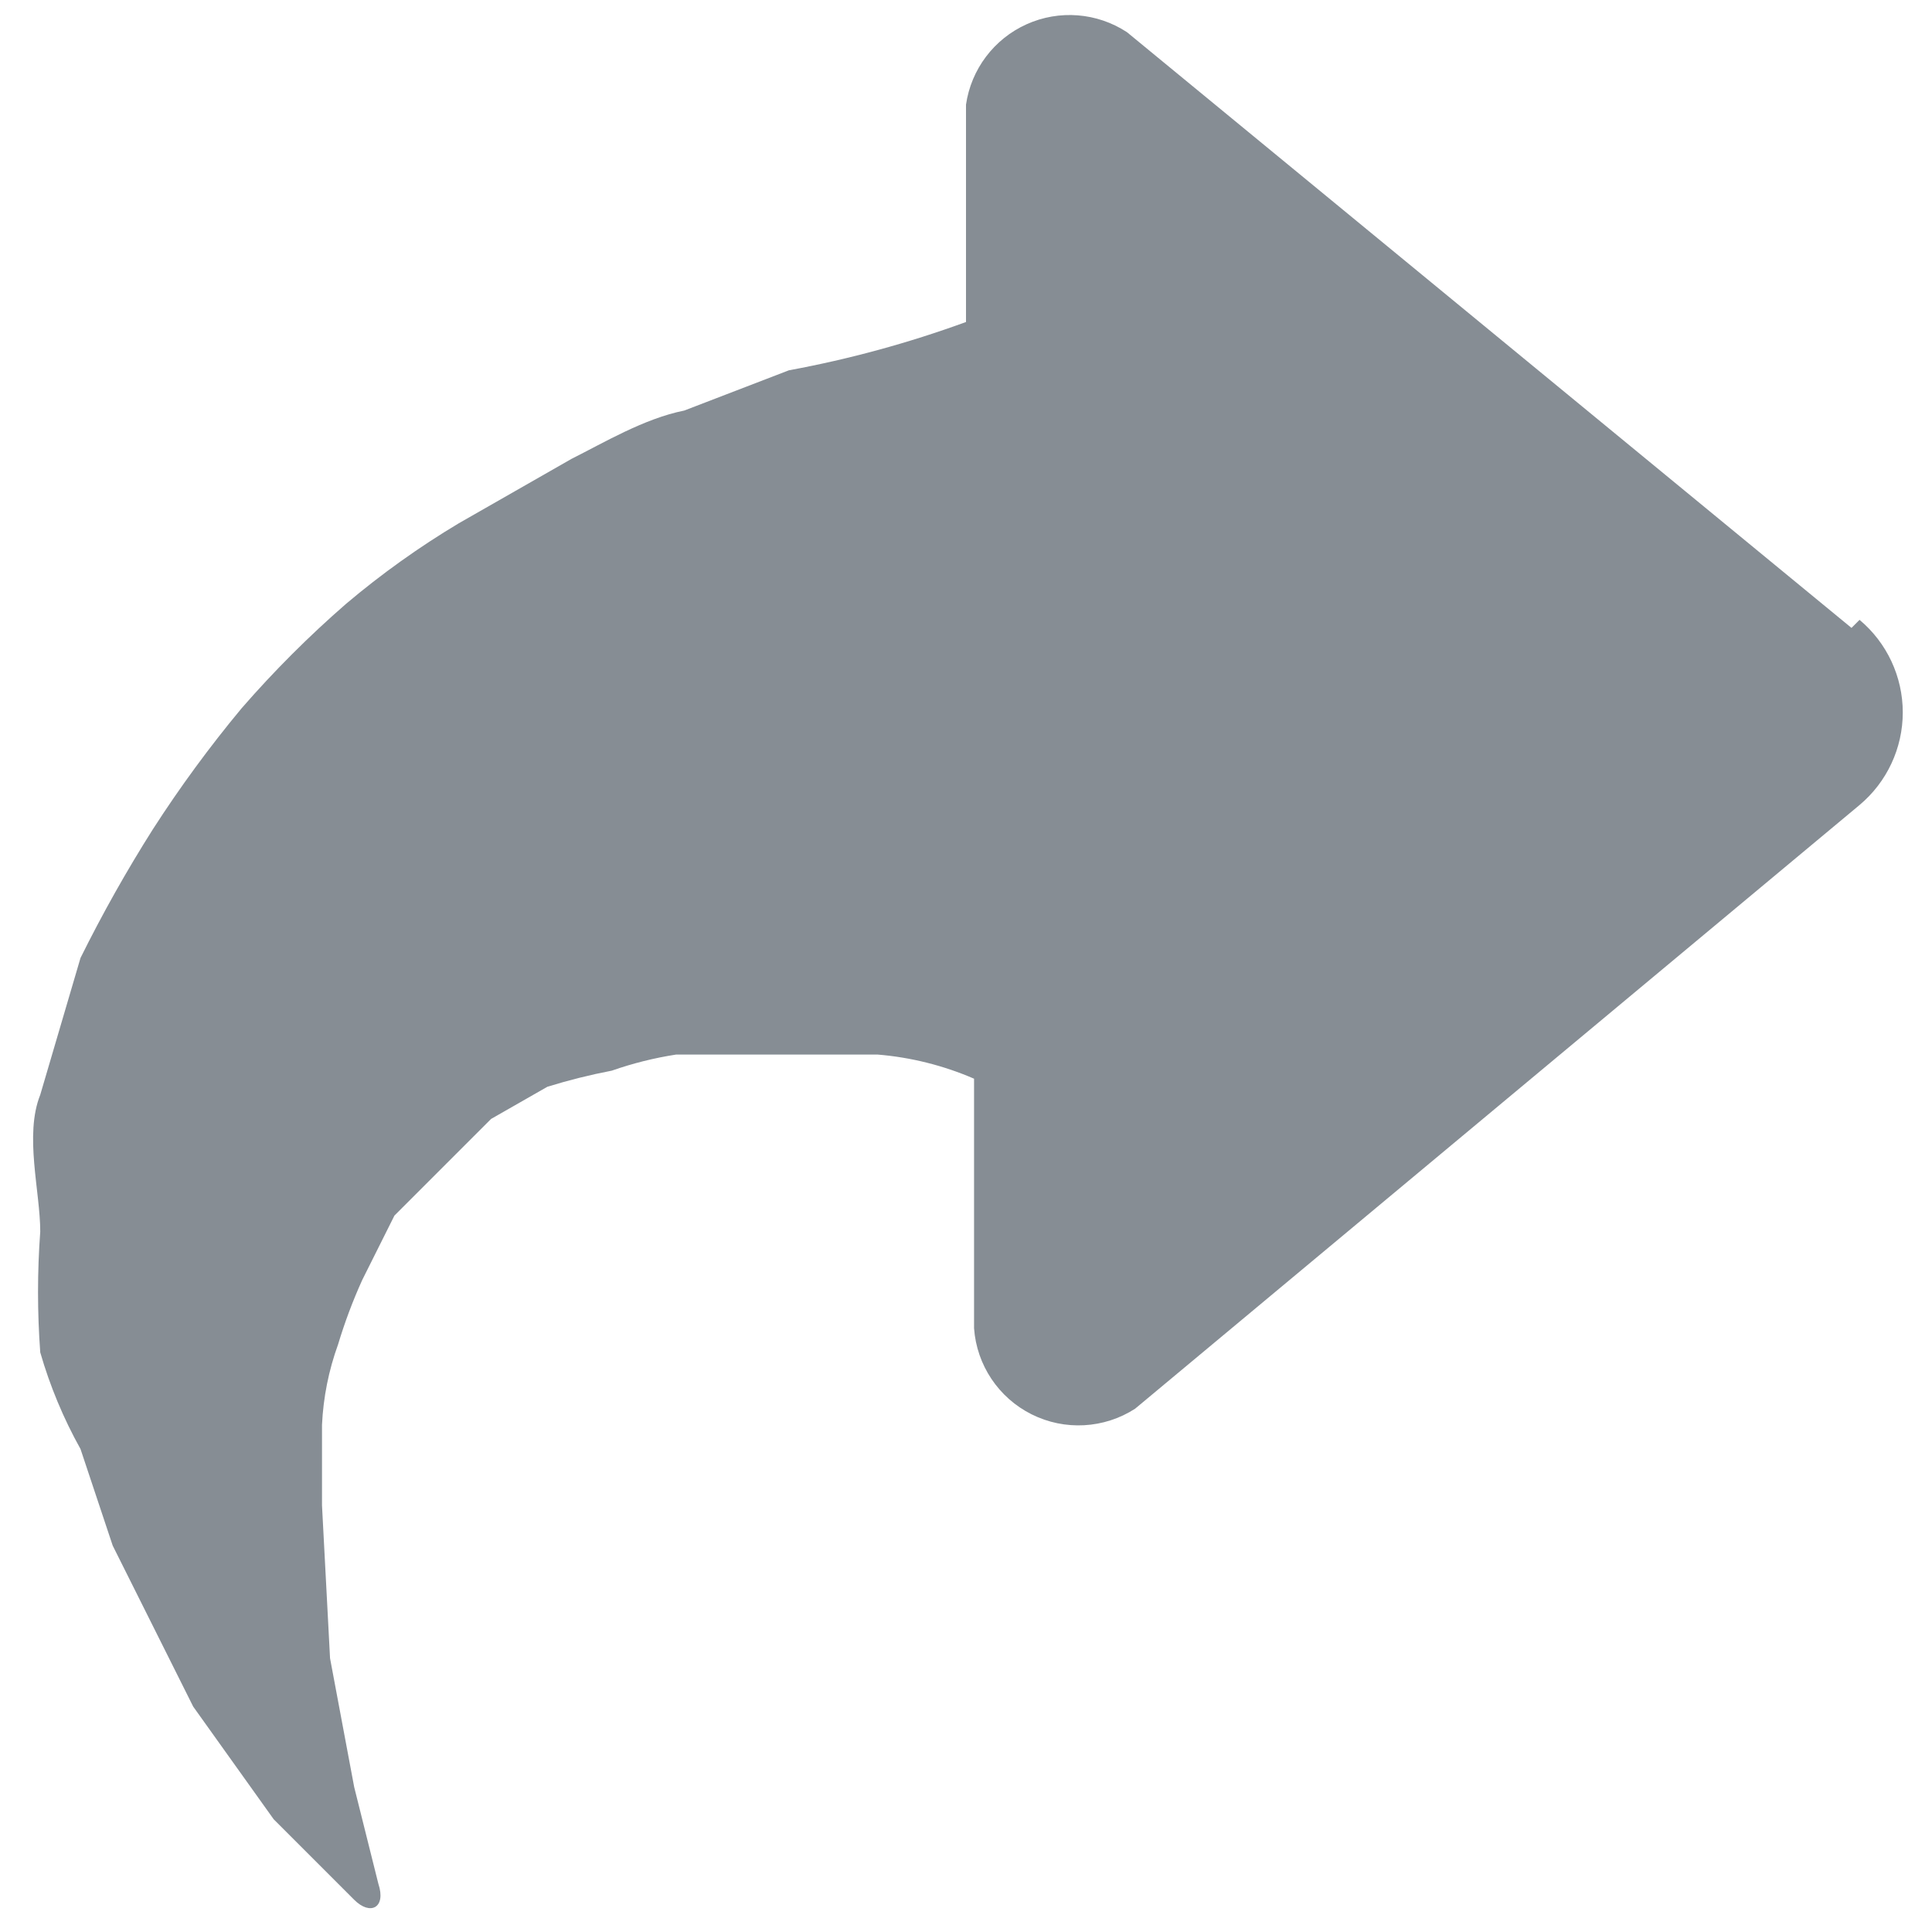
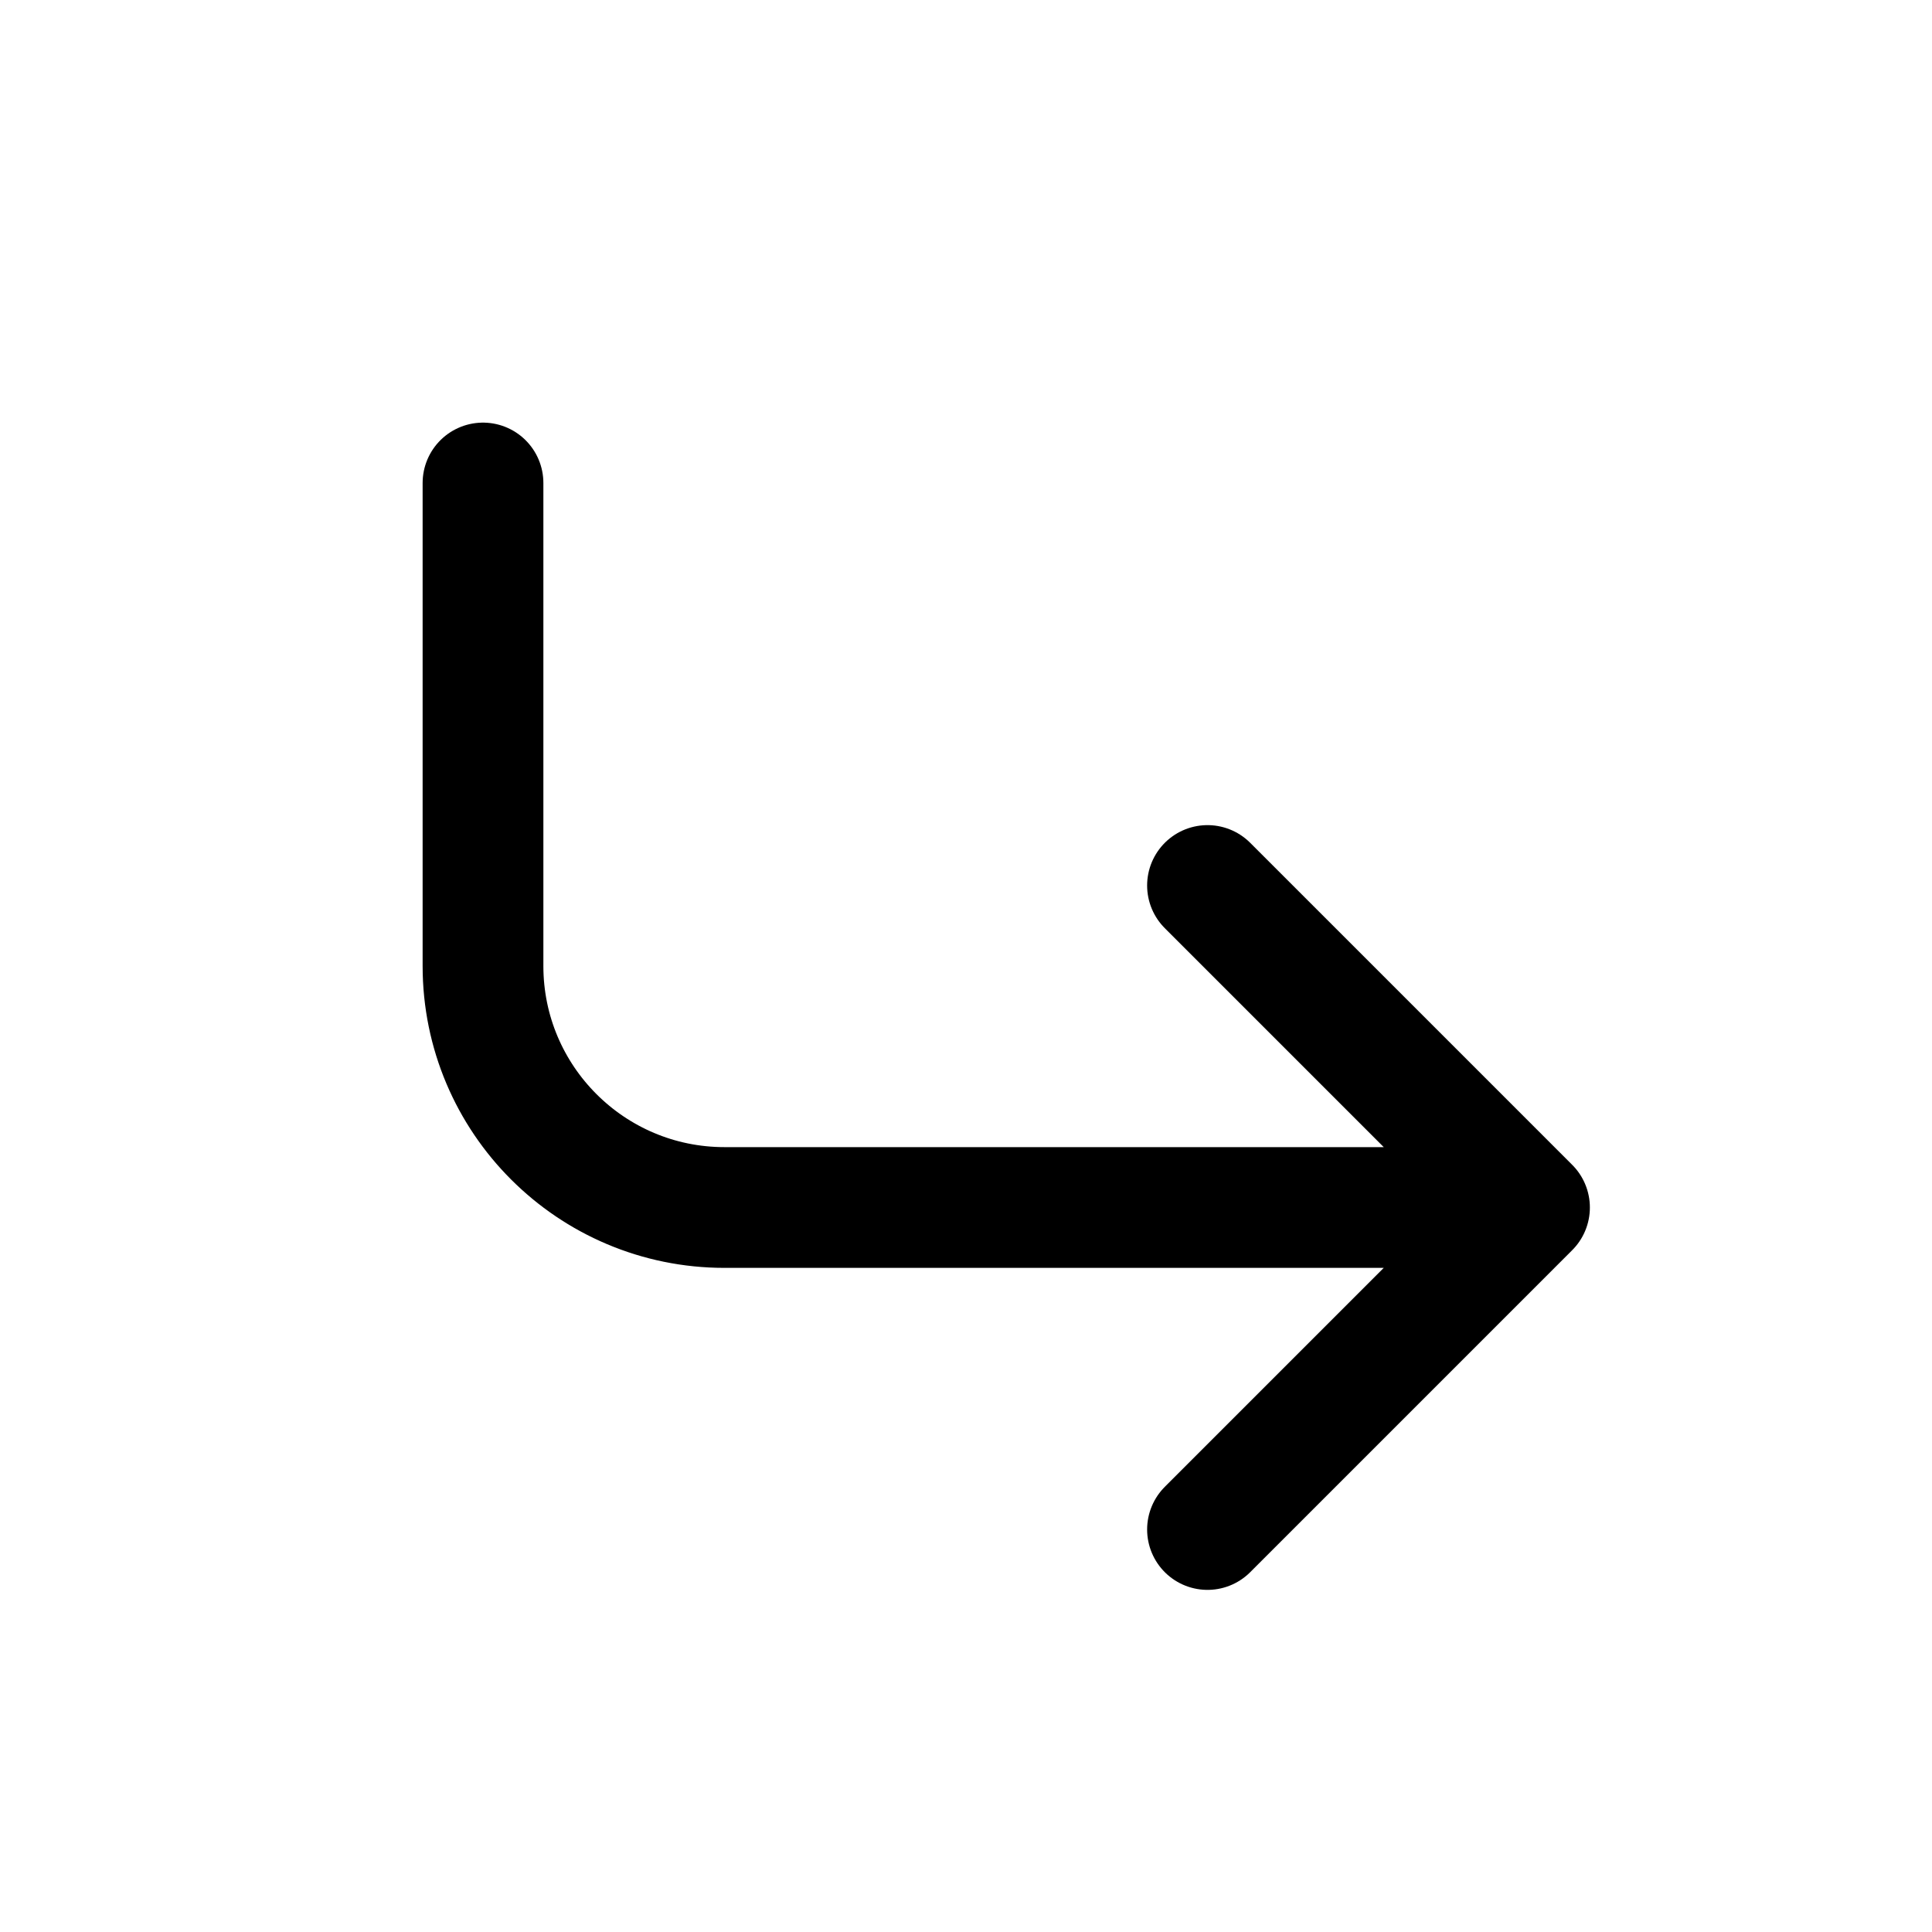
- <svg xmlns="http://www.w3.org/2000/svg" width="24" height="24" viewBox="0 0 24 24">
-   <path fill="#868d94" d="M23 7.8L14 .4a1.3 1.3 0 0 0-2 .9V4a13.6 13.6 0 0 1-2.2.6l-1.3.5c-.5.1-1 .4-1.4.6l-.7.4-.7.4a10.6 10.6 0 0 0-1.4 1A13.2 13.2 0 0 0 3 8.8a15.3 15.3 0 0 0-1.1 1.5 17.6 17.6 0 0 0-.9 1.6l-.5 1.7c-.2.5 0 1.2 0 1.7a10.2 10.2 0 0 0 0 1.5A5.7 5.7 0 0 0 1 18l.4 1.2 1 2 1 1.4 1 1c.2.2.4.1.3-.2l-.3-1.2-.3-1.6-.1-1.9v-1a3.4 3.4 0 0 1 .2-1 6.4 6.4 0 0 1 .3-.8l.4-.8.6-.6.6-.6.7-.4a7.5 7.5 0 0 1 .8-.2 4.5 4.5 0 0 1 .8-.2h2.5a3.8 3.8 0 0 1 1.2.3v3.1a1.3 1.3 0 0 0 2 1l9-7.5a1.5 1.5 0 0 0 0-2.3z" />
+ <svg xmlns="http://www.w3.org/2000/svg" data-icon-name="icon-tabler-corner-down-right" width="24" height="24" viewBox="0 0 24 24" stroke-width="1.5" stroke="currentColor" fill="none" stroke-linecap="round" stroke-linejoin="round" role="img">
+   <path stroke="none" d="M0 0h24v24H0z" fill="none" />
+   <path d="M6 6v6a3 3 0 0 0 3 3h10l-4 -4m0 8l4 -4" />
</svg>
